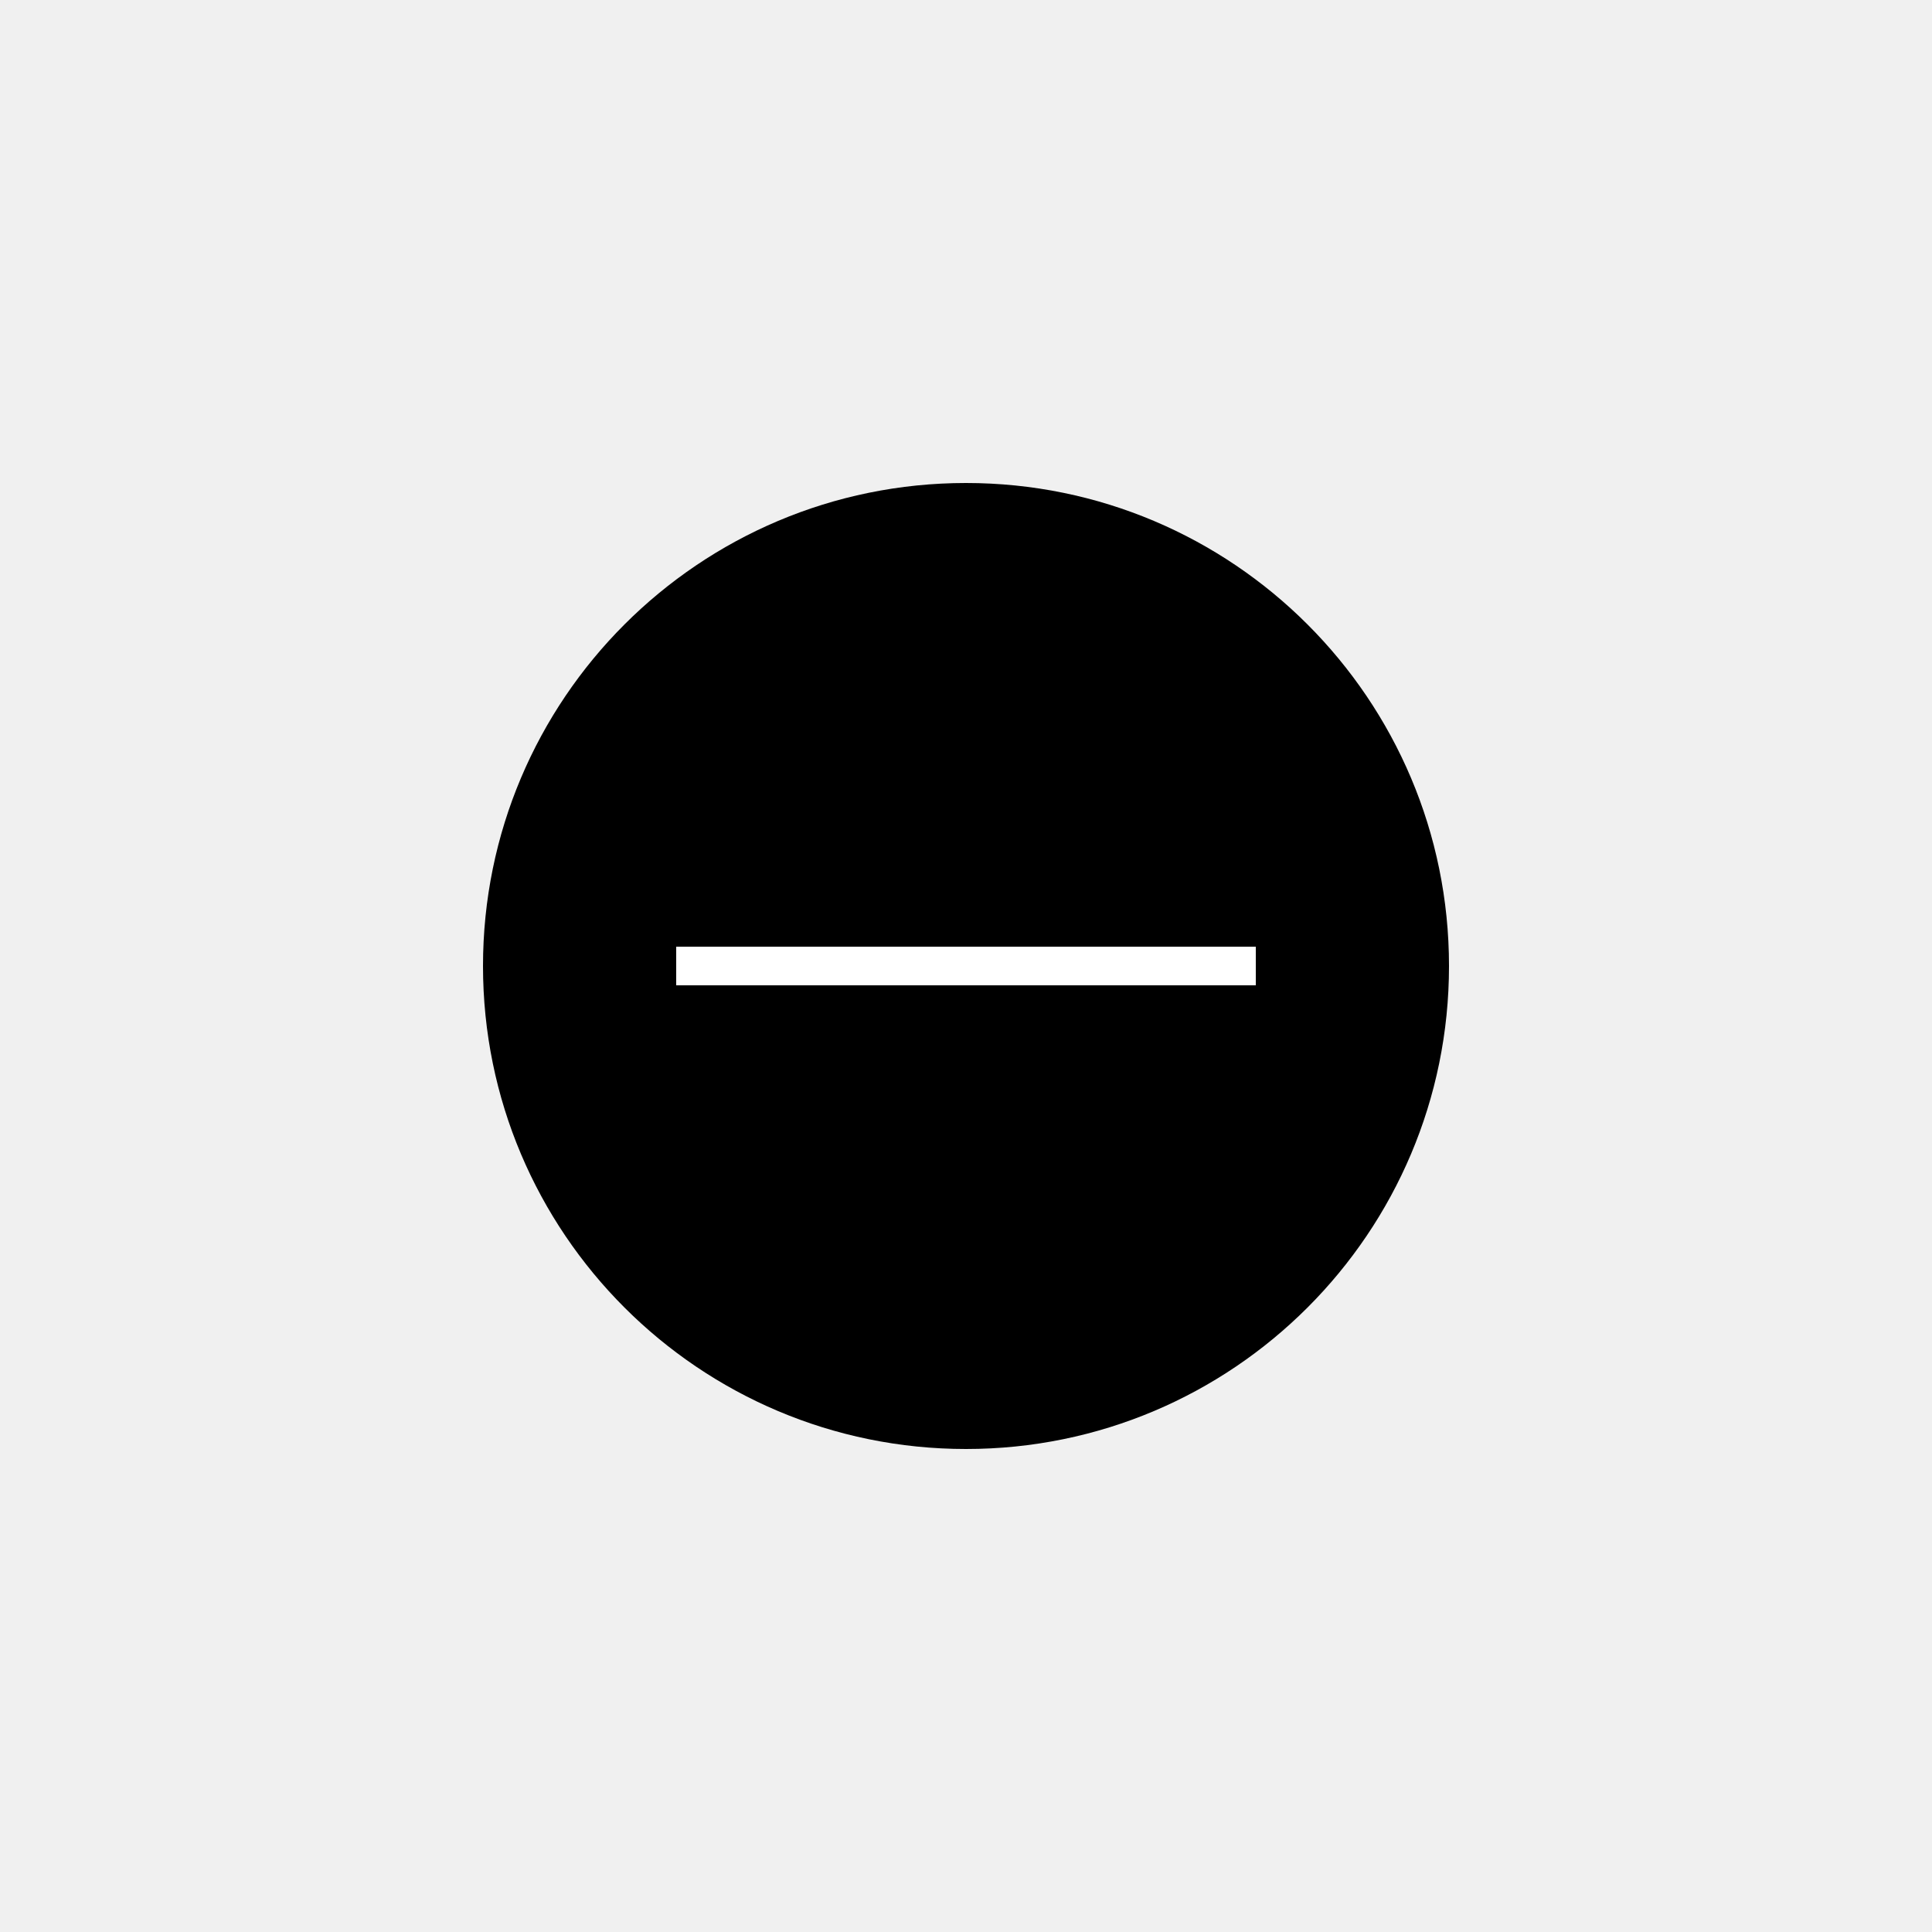
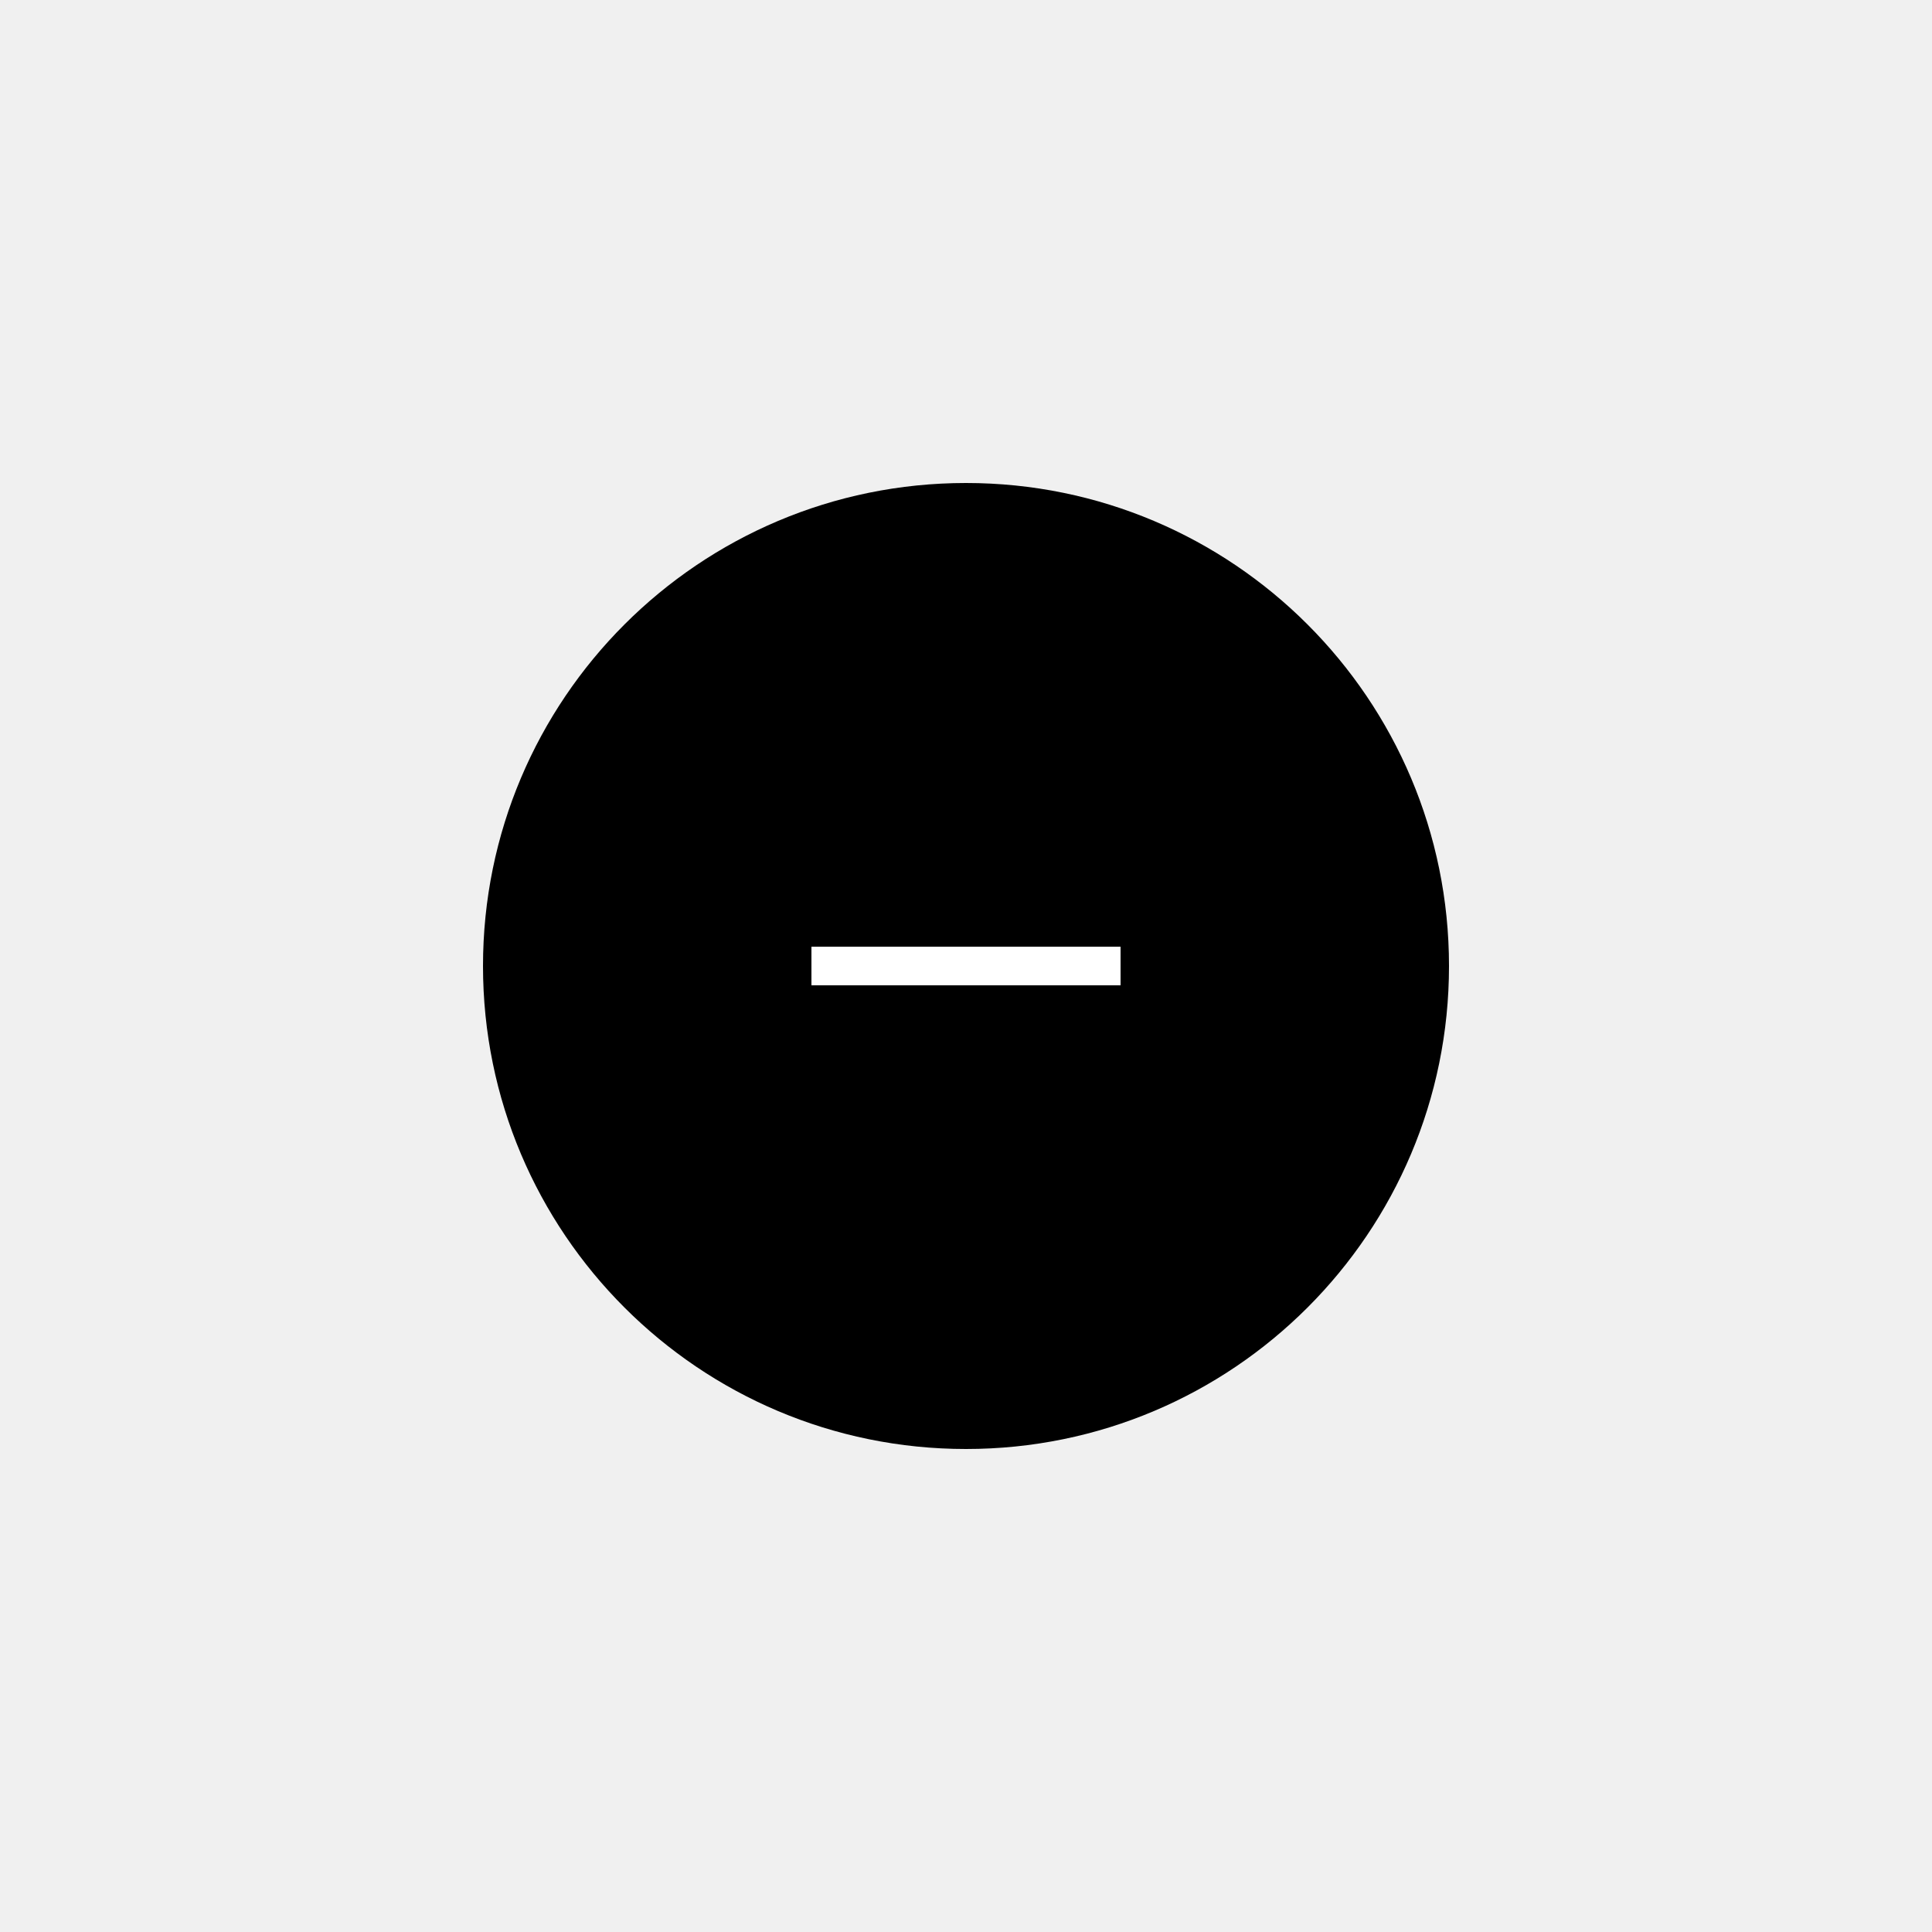
<svg xmlns="http://www.w3.org/2000/svg" width="100" height="100" viewBox="0 0 100 100" version="1.1" id="svg2">
  <defs id="defs2" />
  <circle cx="50" cy="50" r="25" fill="mediumslateblue" id="circle1" style="fill:#000000" />
-   <line x1="35" y1="50" x2="65" y2="50" stroke="white" stroke-width="2" id="line1" />
+   <line x1="42" y1="50" x2="58" y2="50" stroke="white" stroke-width="2" id="line1" />
</svg>
